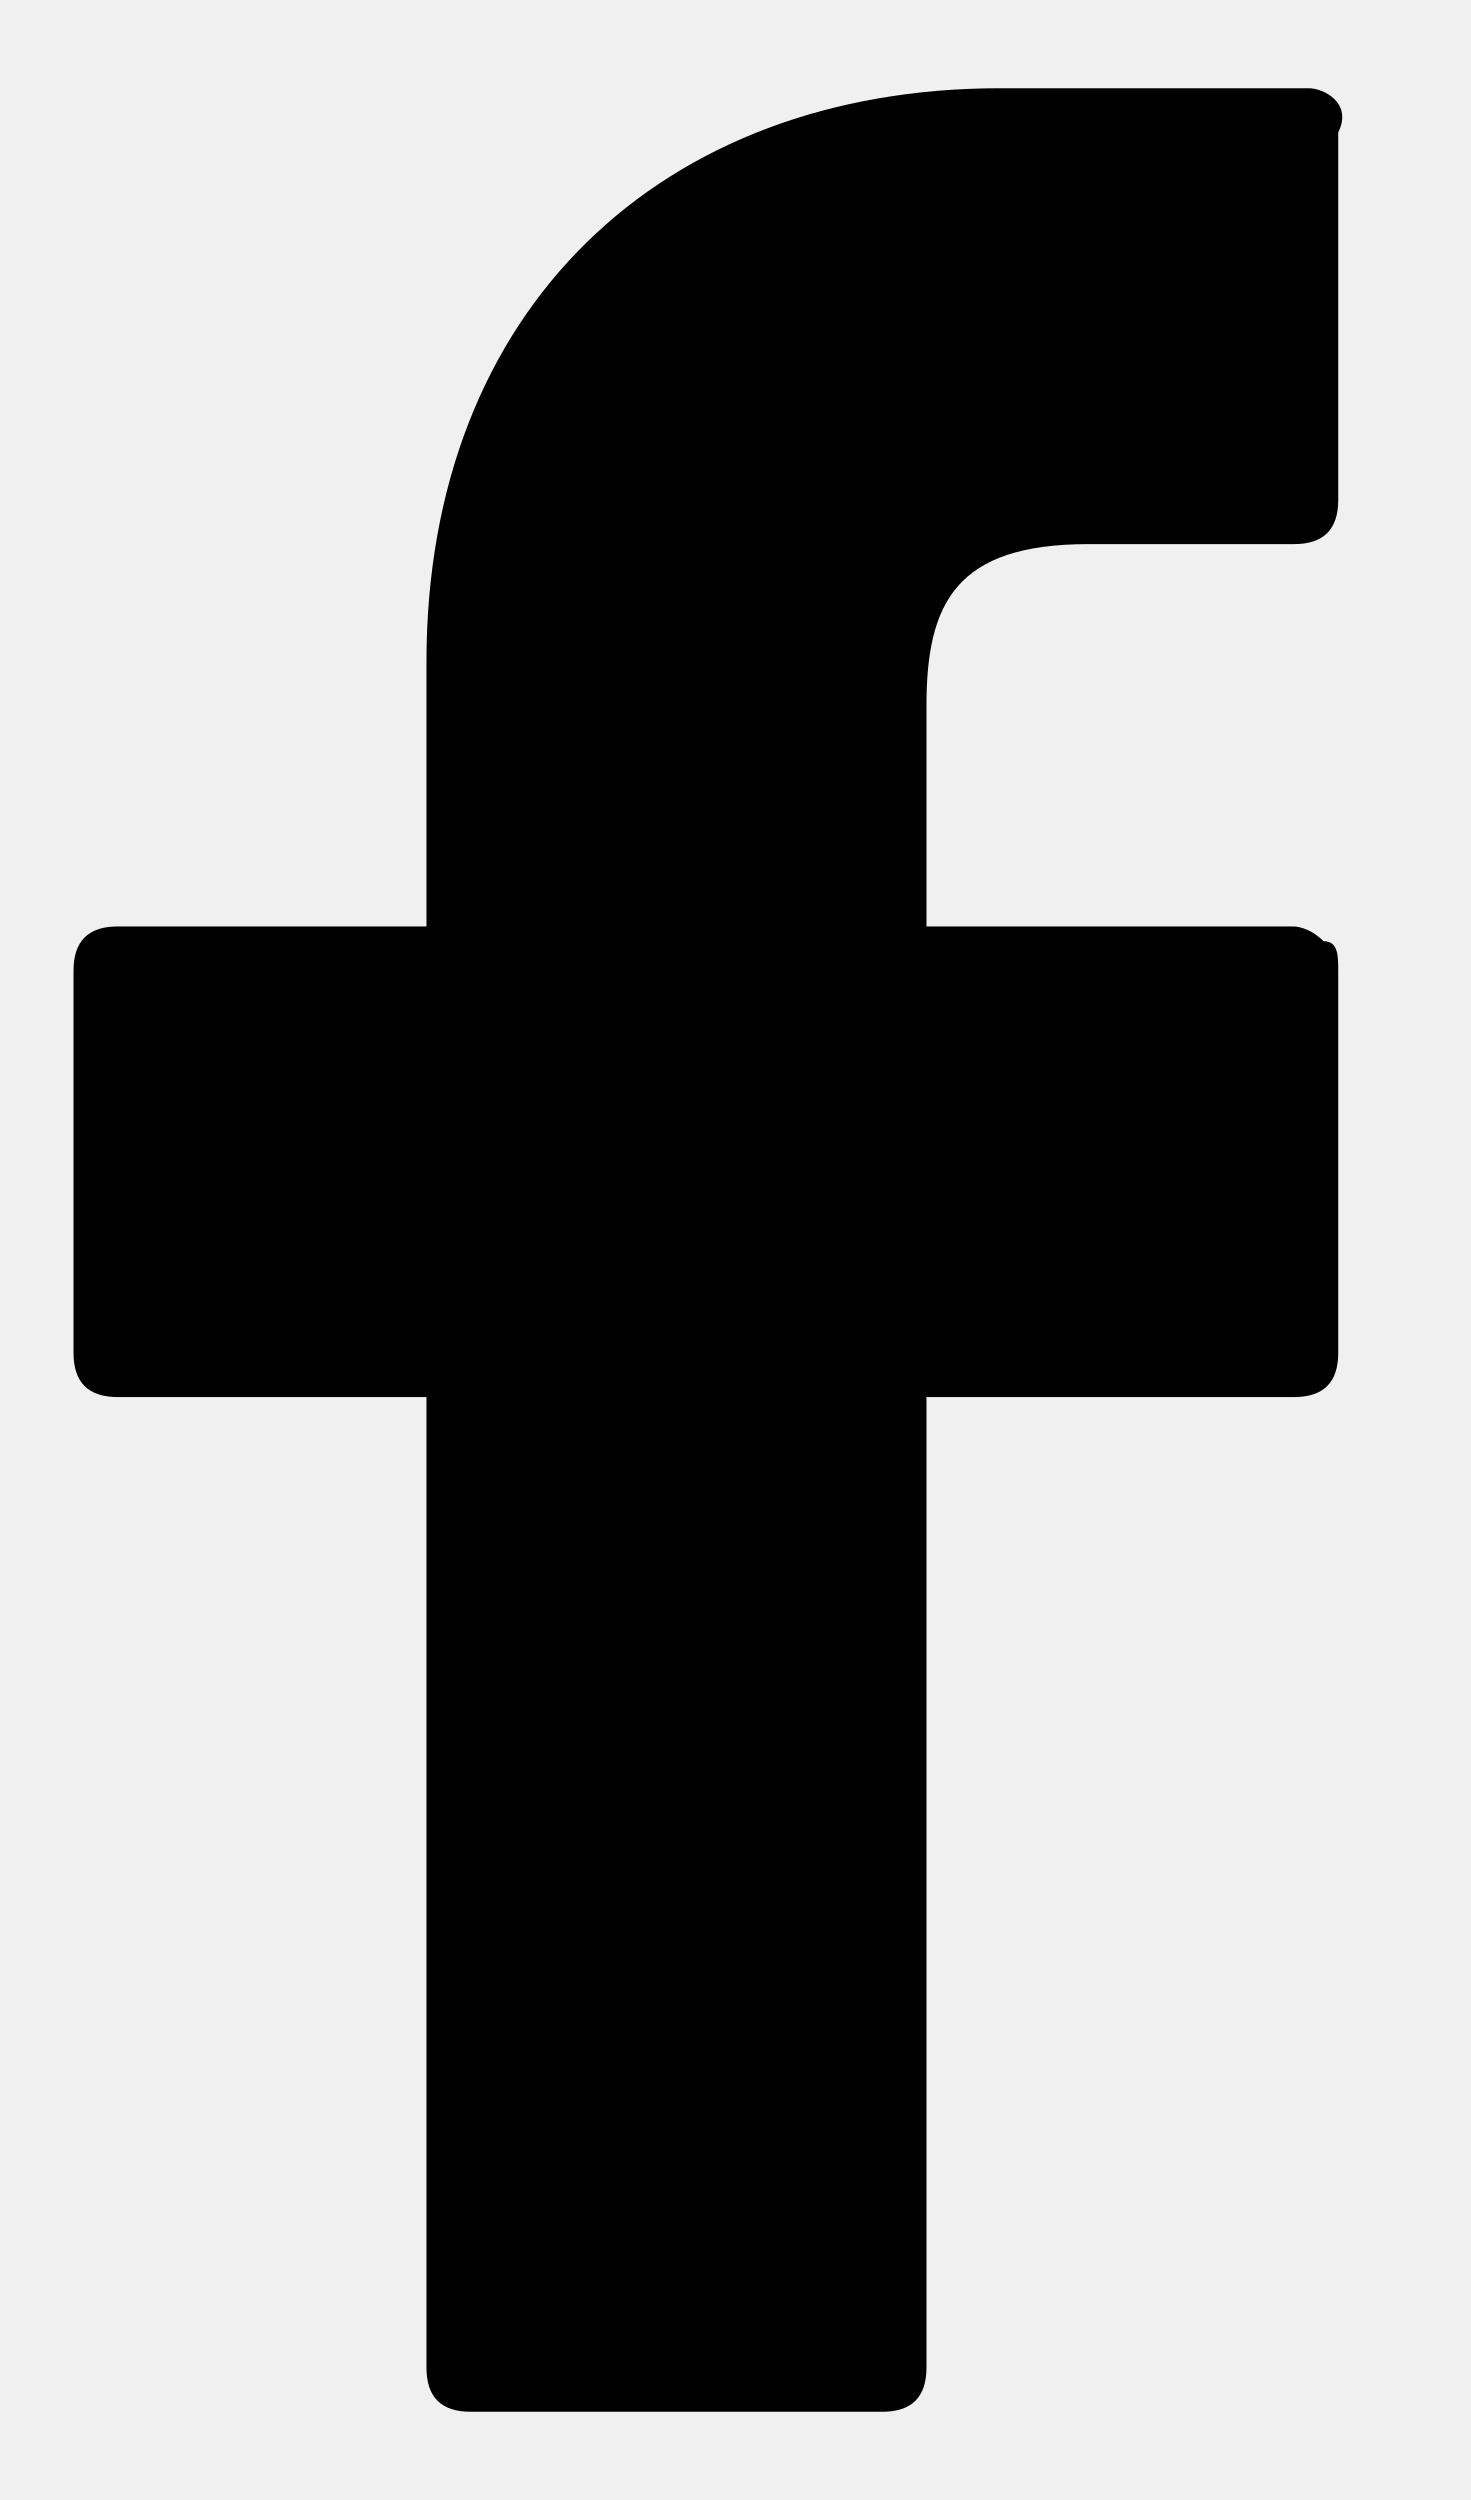
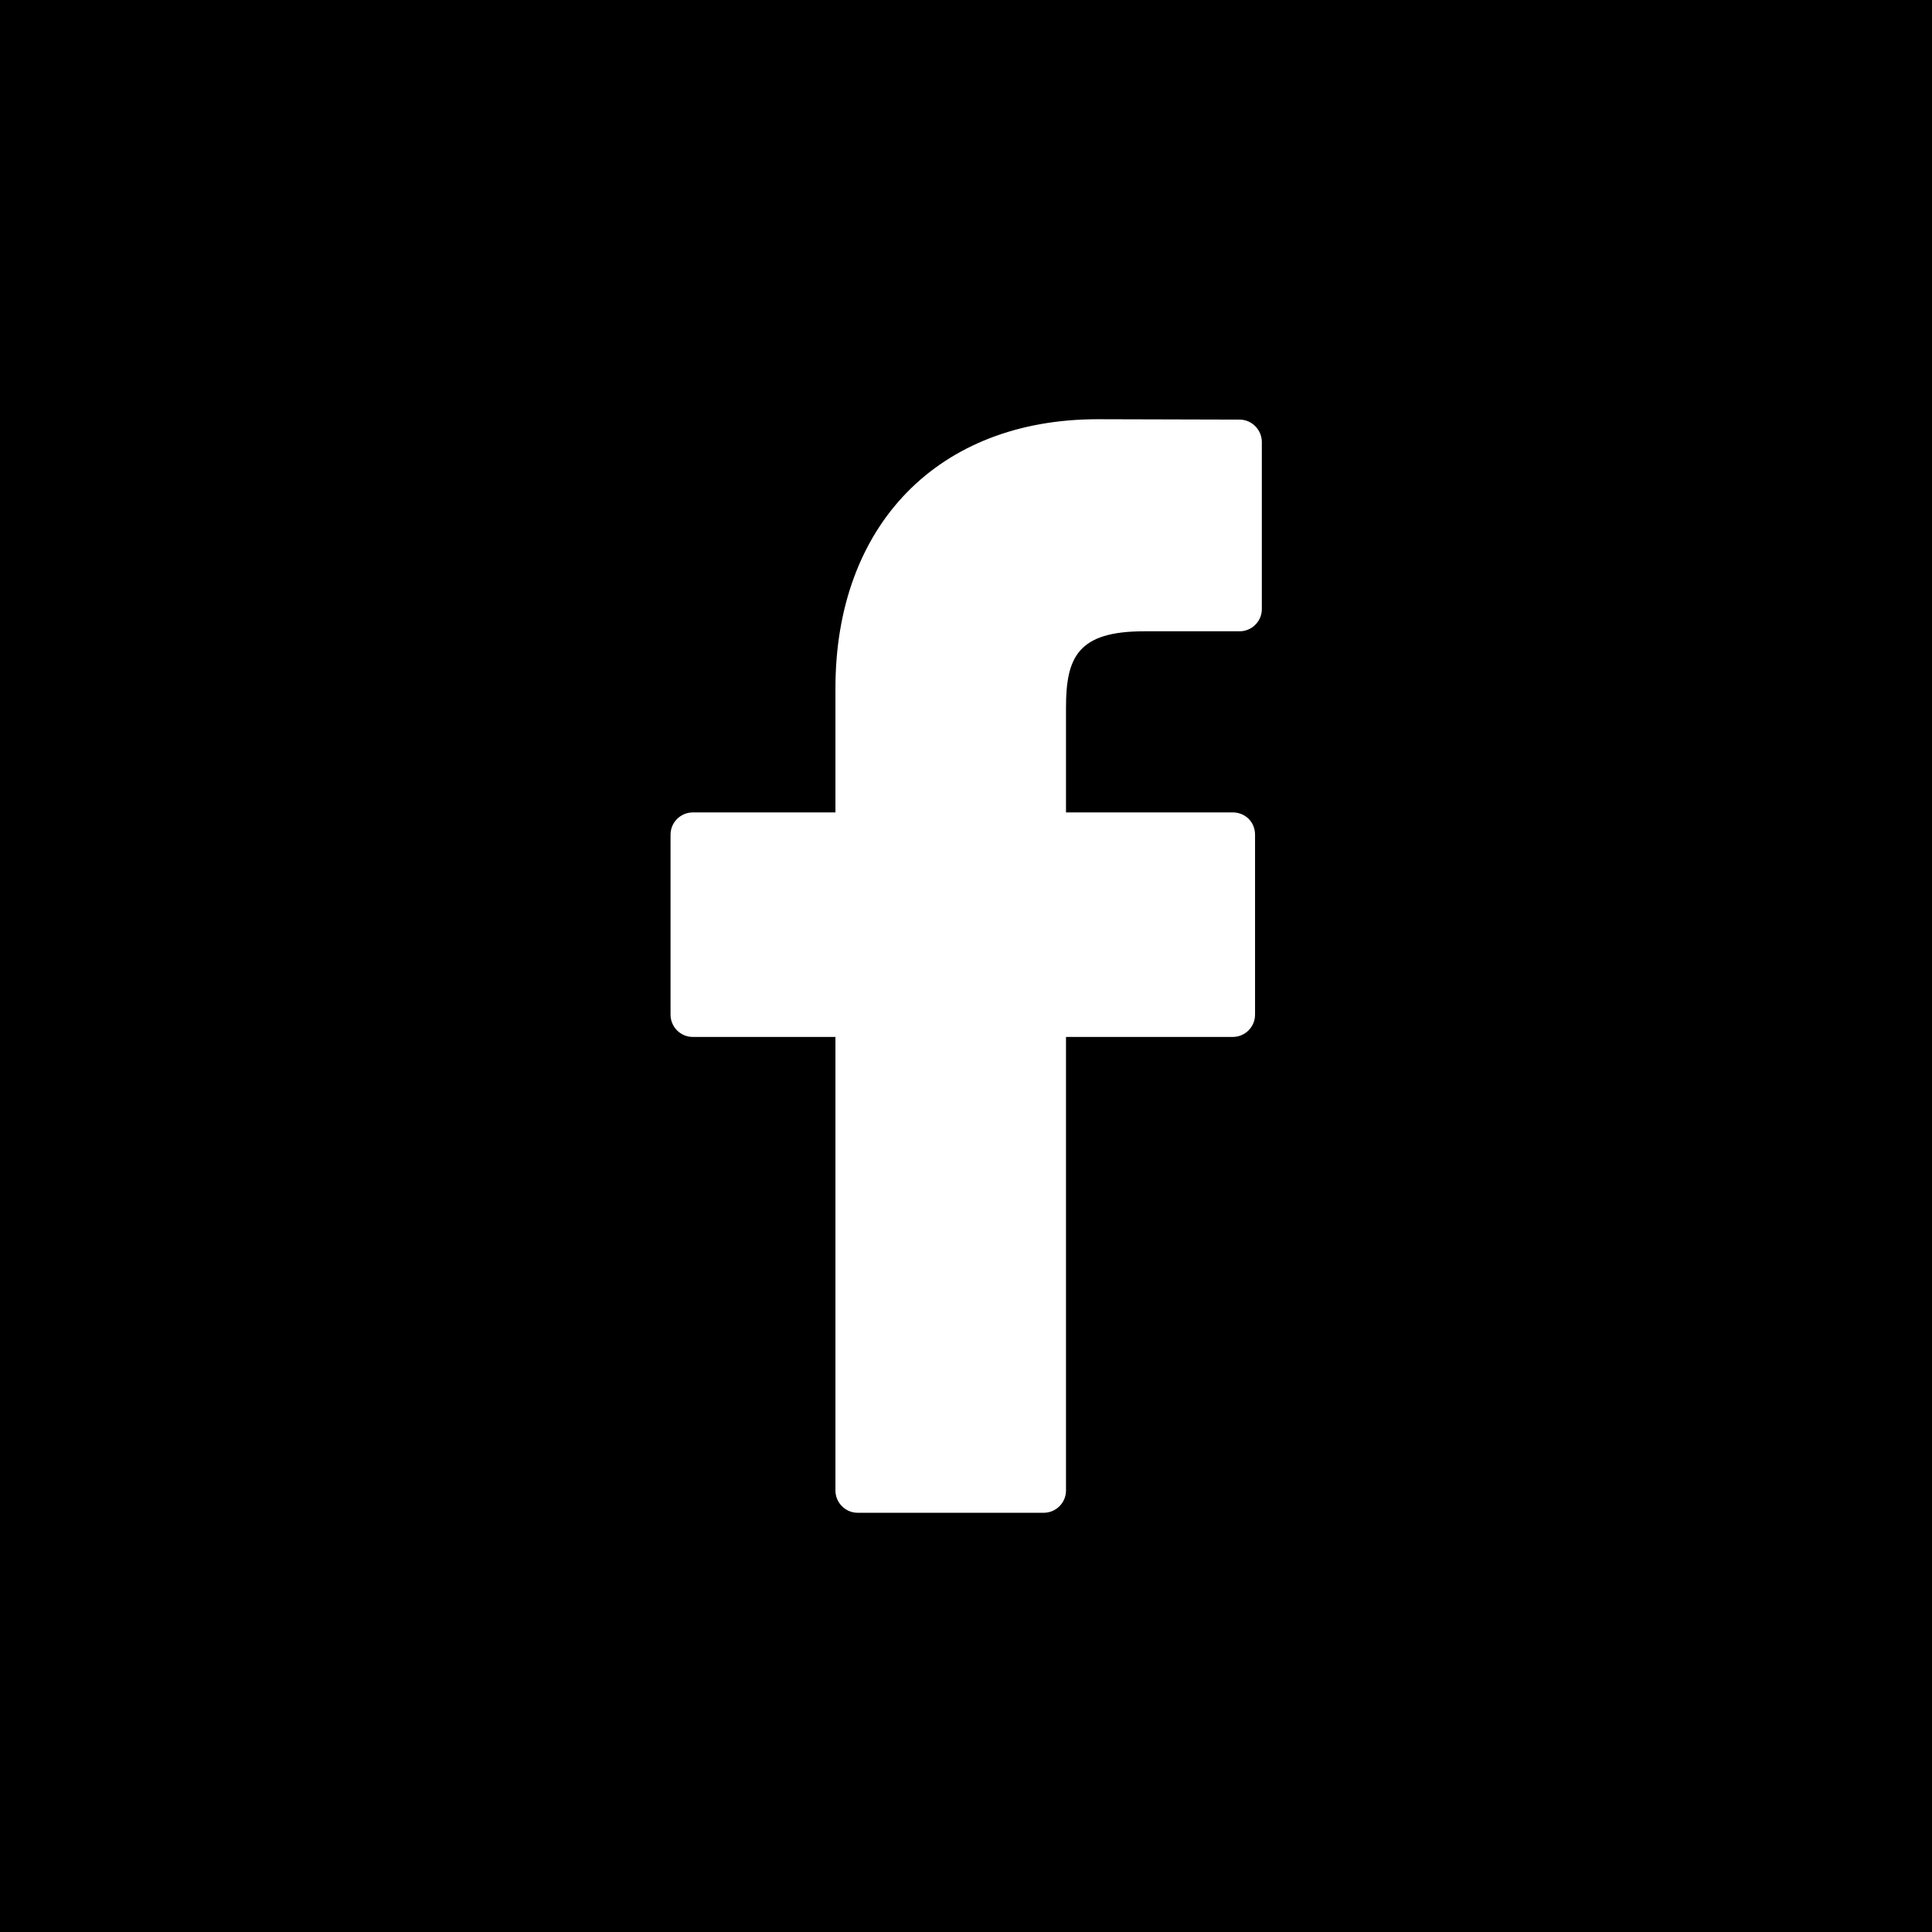
- <svg xmlns="http://www.w3.org/2000/svg" version="1.1" id="Слой_1" x="0px" y="0px" viewBox="0 0 10 17" style="enable-background:new 0 0 10 17;" xml:space="preserve">
-   <path d="M8.9,0.6l-2.1,0c-2.3,0-3.9,1.5-3.9,3.9v1.8H0.8c-0.2,0-0.3,0.1-0.3,0.3v2.6c0,0.2,0.1,0.3,0.3,0.3h2.1v6.6  c0,0.2,0.1,0.3,0.3,0.3H6c0.2,0,0.3-0.1,0.3-0.3V9.5h2.5c0.2,0,0.3-0.1,0.3-0.3l0-2.6c0-0.1,0-0.2-0.1-0.2C8.9,6.3,8.8,6.3,8.8,6.3  H6.3V4.8c0-0.7,0.2-1.1,1.1-1.1l1.4,0c0.2,0,0.3-0.1,0.3-0.3V0.9C9.2,0.7,9,0.6,8.9,0.6z" />
+ <svg xmlns="http://www.w3.org/2000/svg" viewBox="0 0 512 512">
+   <rect fill="#000000" x="0" y="0" width="512" height="512" />
+   <path fill="#ffffff" d="M328.5,111.2l-37.6-0.1c-42.2,0-69.5,28-69.5,71.3v32.9h-37.8c-3.2,0-5.9,2.6-5.9,5.9v47.7 c0,3.2,2.6,5.9,5.9,5.9h37.8v120.2c0,3.2,2.6,5.9,5.9,5.9h49.3c3.2,0,5.9-2.6,5.9-5.9V274.8h44.2c3.2,0,5.9-2.6,5.9-5.9v-47.7 c0-1.6-0.6-3.1-1.7-4.2c-1.1-1.1-2.6-1.7-4.2-1.7h-44.2v-27.8c0-13.4,3.2-20.2,20.7-20.2h25.3c3.2,0,5.9-2.6,5.9-5.9V117 C334.3,113.8,331.7,111.2,328.5,111.2z" />
</svg>
